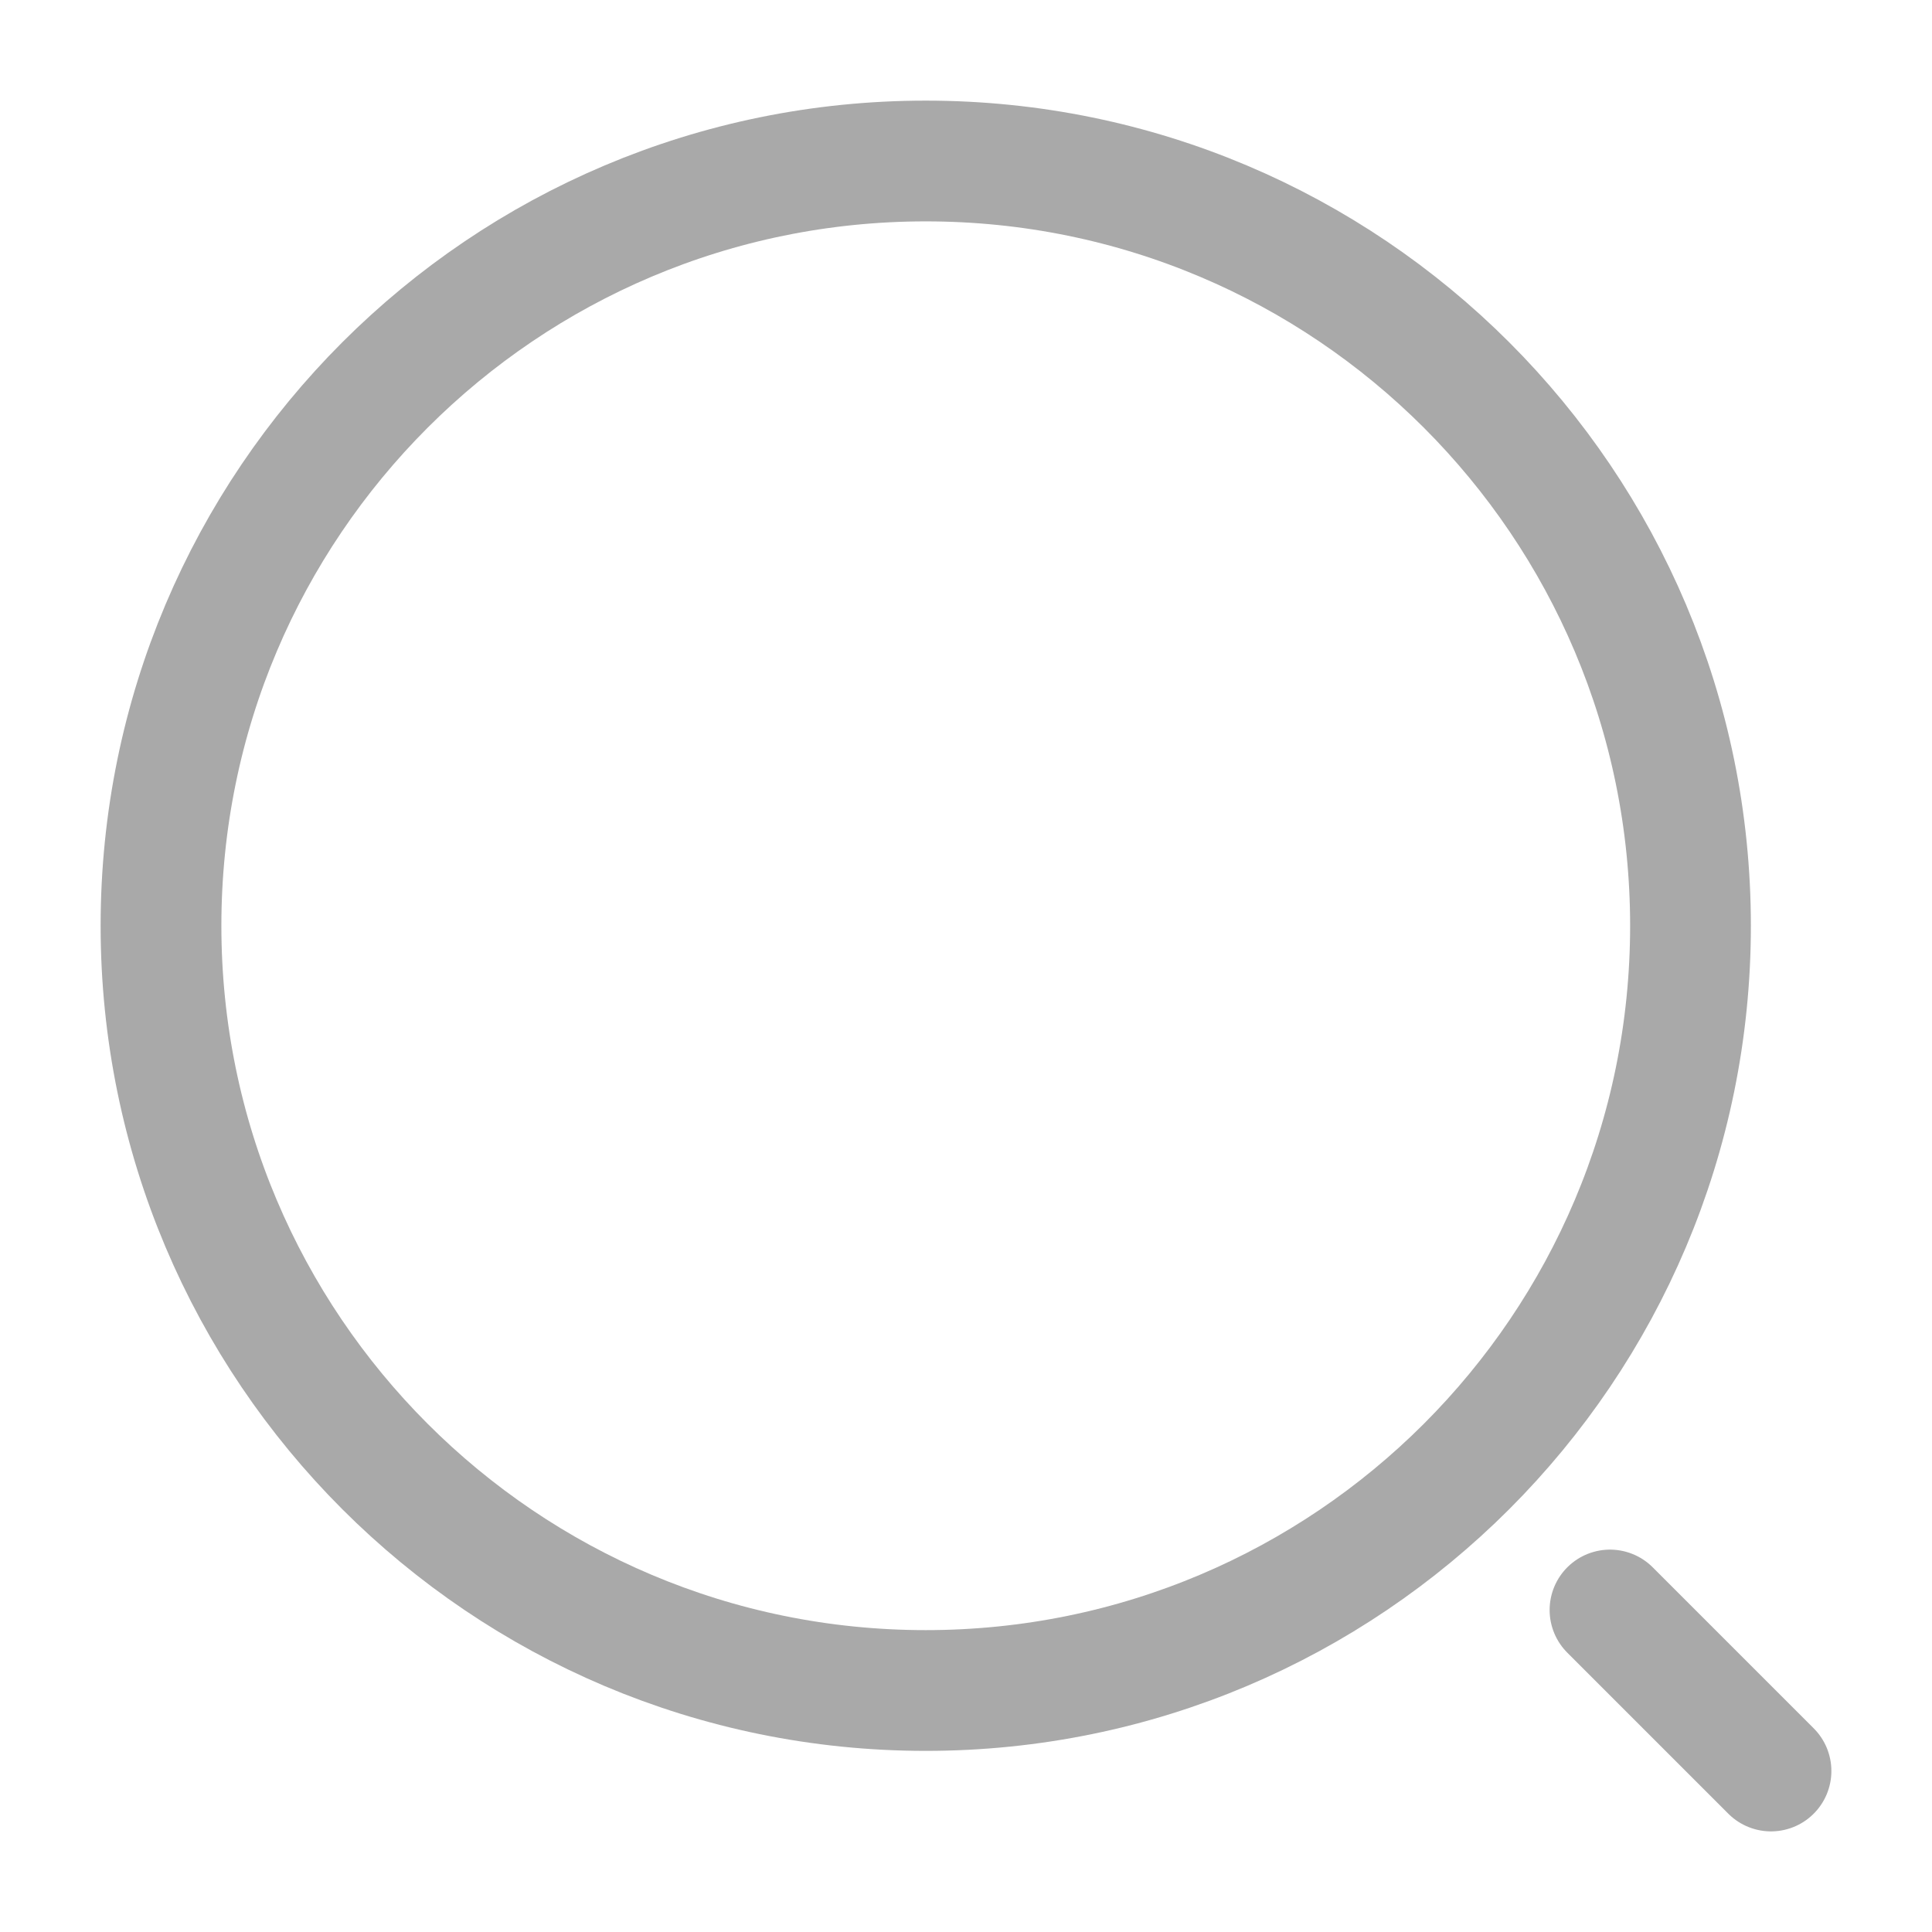
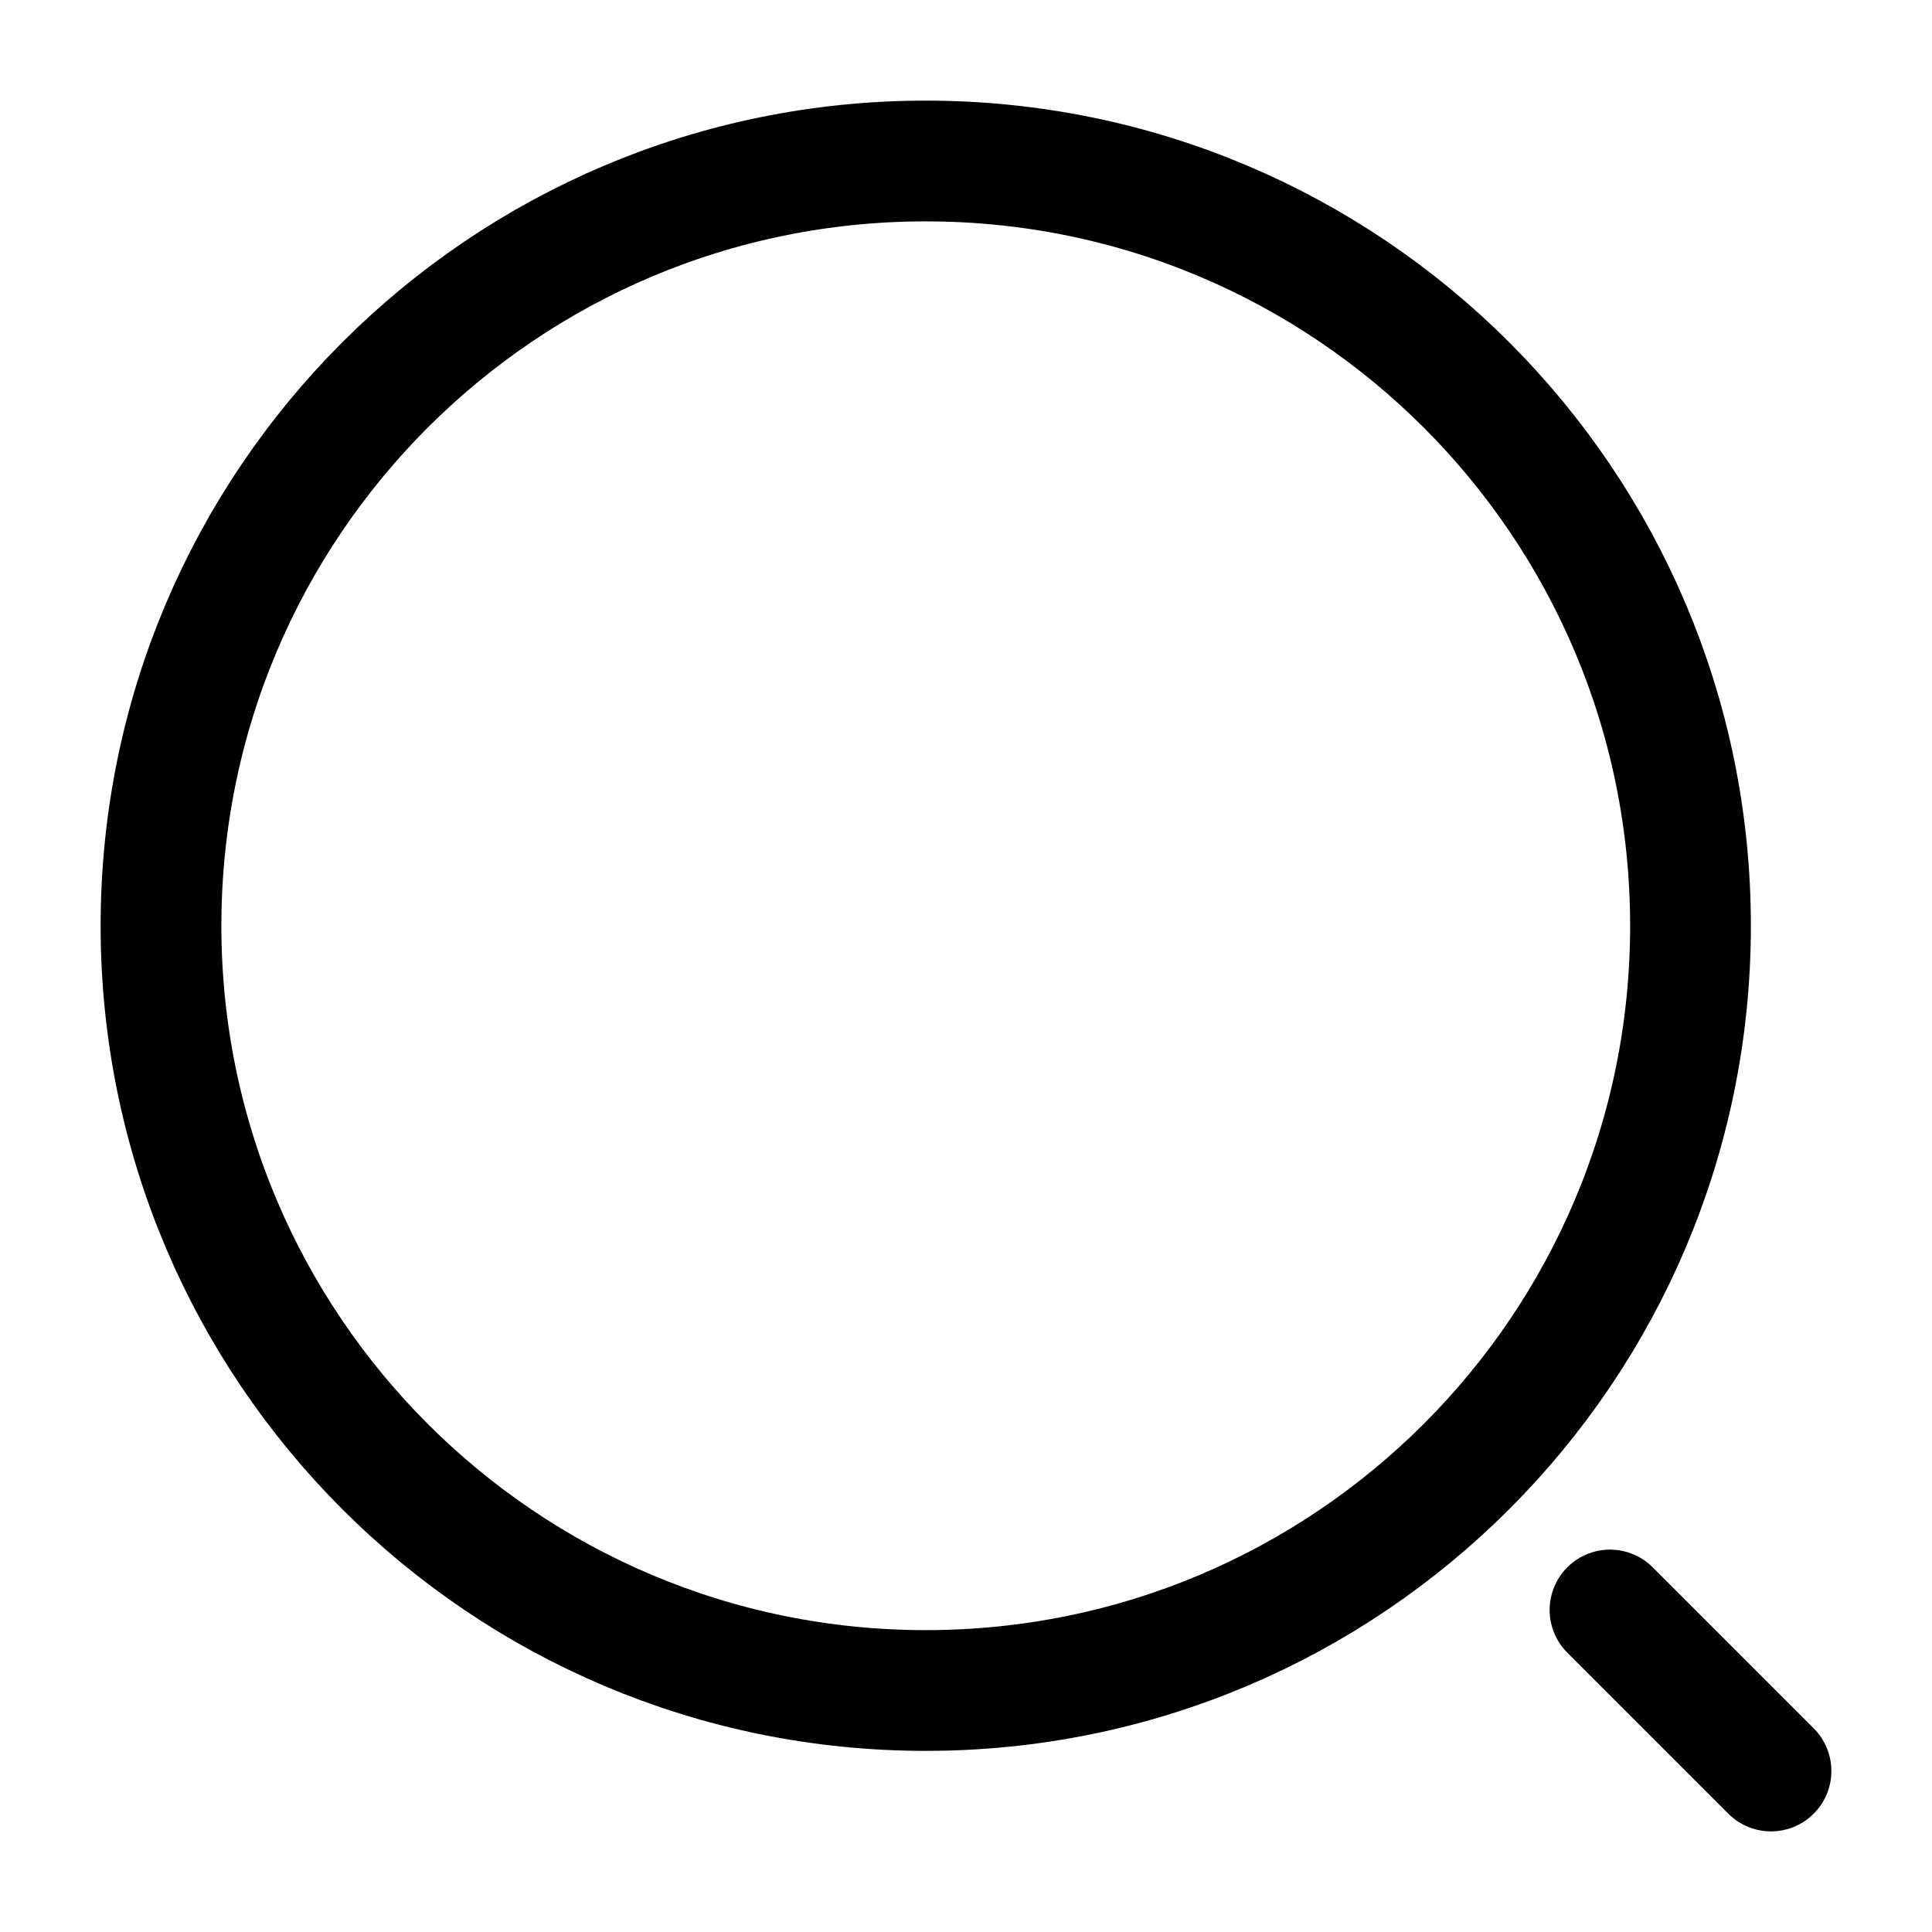
<svg xmlns="http://www.w3.org/2000/svg" width="24" height="24" viewBox="0 0 24 24" fill="none">
-   <path d="M11.5 21C16.747 21 21 16.747 21 11.5C21 6.253 16.747 2 11.5 2C6.253 2 2 6.253 2 11.5C2 16.747 6.253 21 11.5 21Z" stroke="#A9A9A9" stroke-width="1.5" stroke-linecap="round" stroke-linejoin="round" />
-   <path d="M22 22L20 20" stroke="#A9A9A9" stroke-width="1.5" stroke-linecap="round" stroke-linejoin="round" />
+   <path d="M11.5 21C16.747 21 21 16.747 21 11.5C21 6.253 16.747 2 11.5 2C6.253 2 2 6.253 2 11.5C2 16.747 6.253 21 11.5 21Z" stroke="black" stroke-width="1.5" stroke-linecap="round" stroke-linejoin="round" />
+   <path d="M22 22L20 20" stroke="black" stroke-width="1.5" stroke-linecap="round" stroke-linejoin="round" />
</svg>
